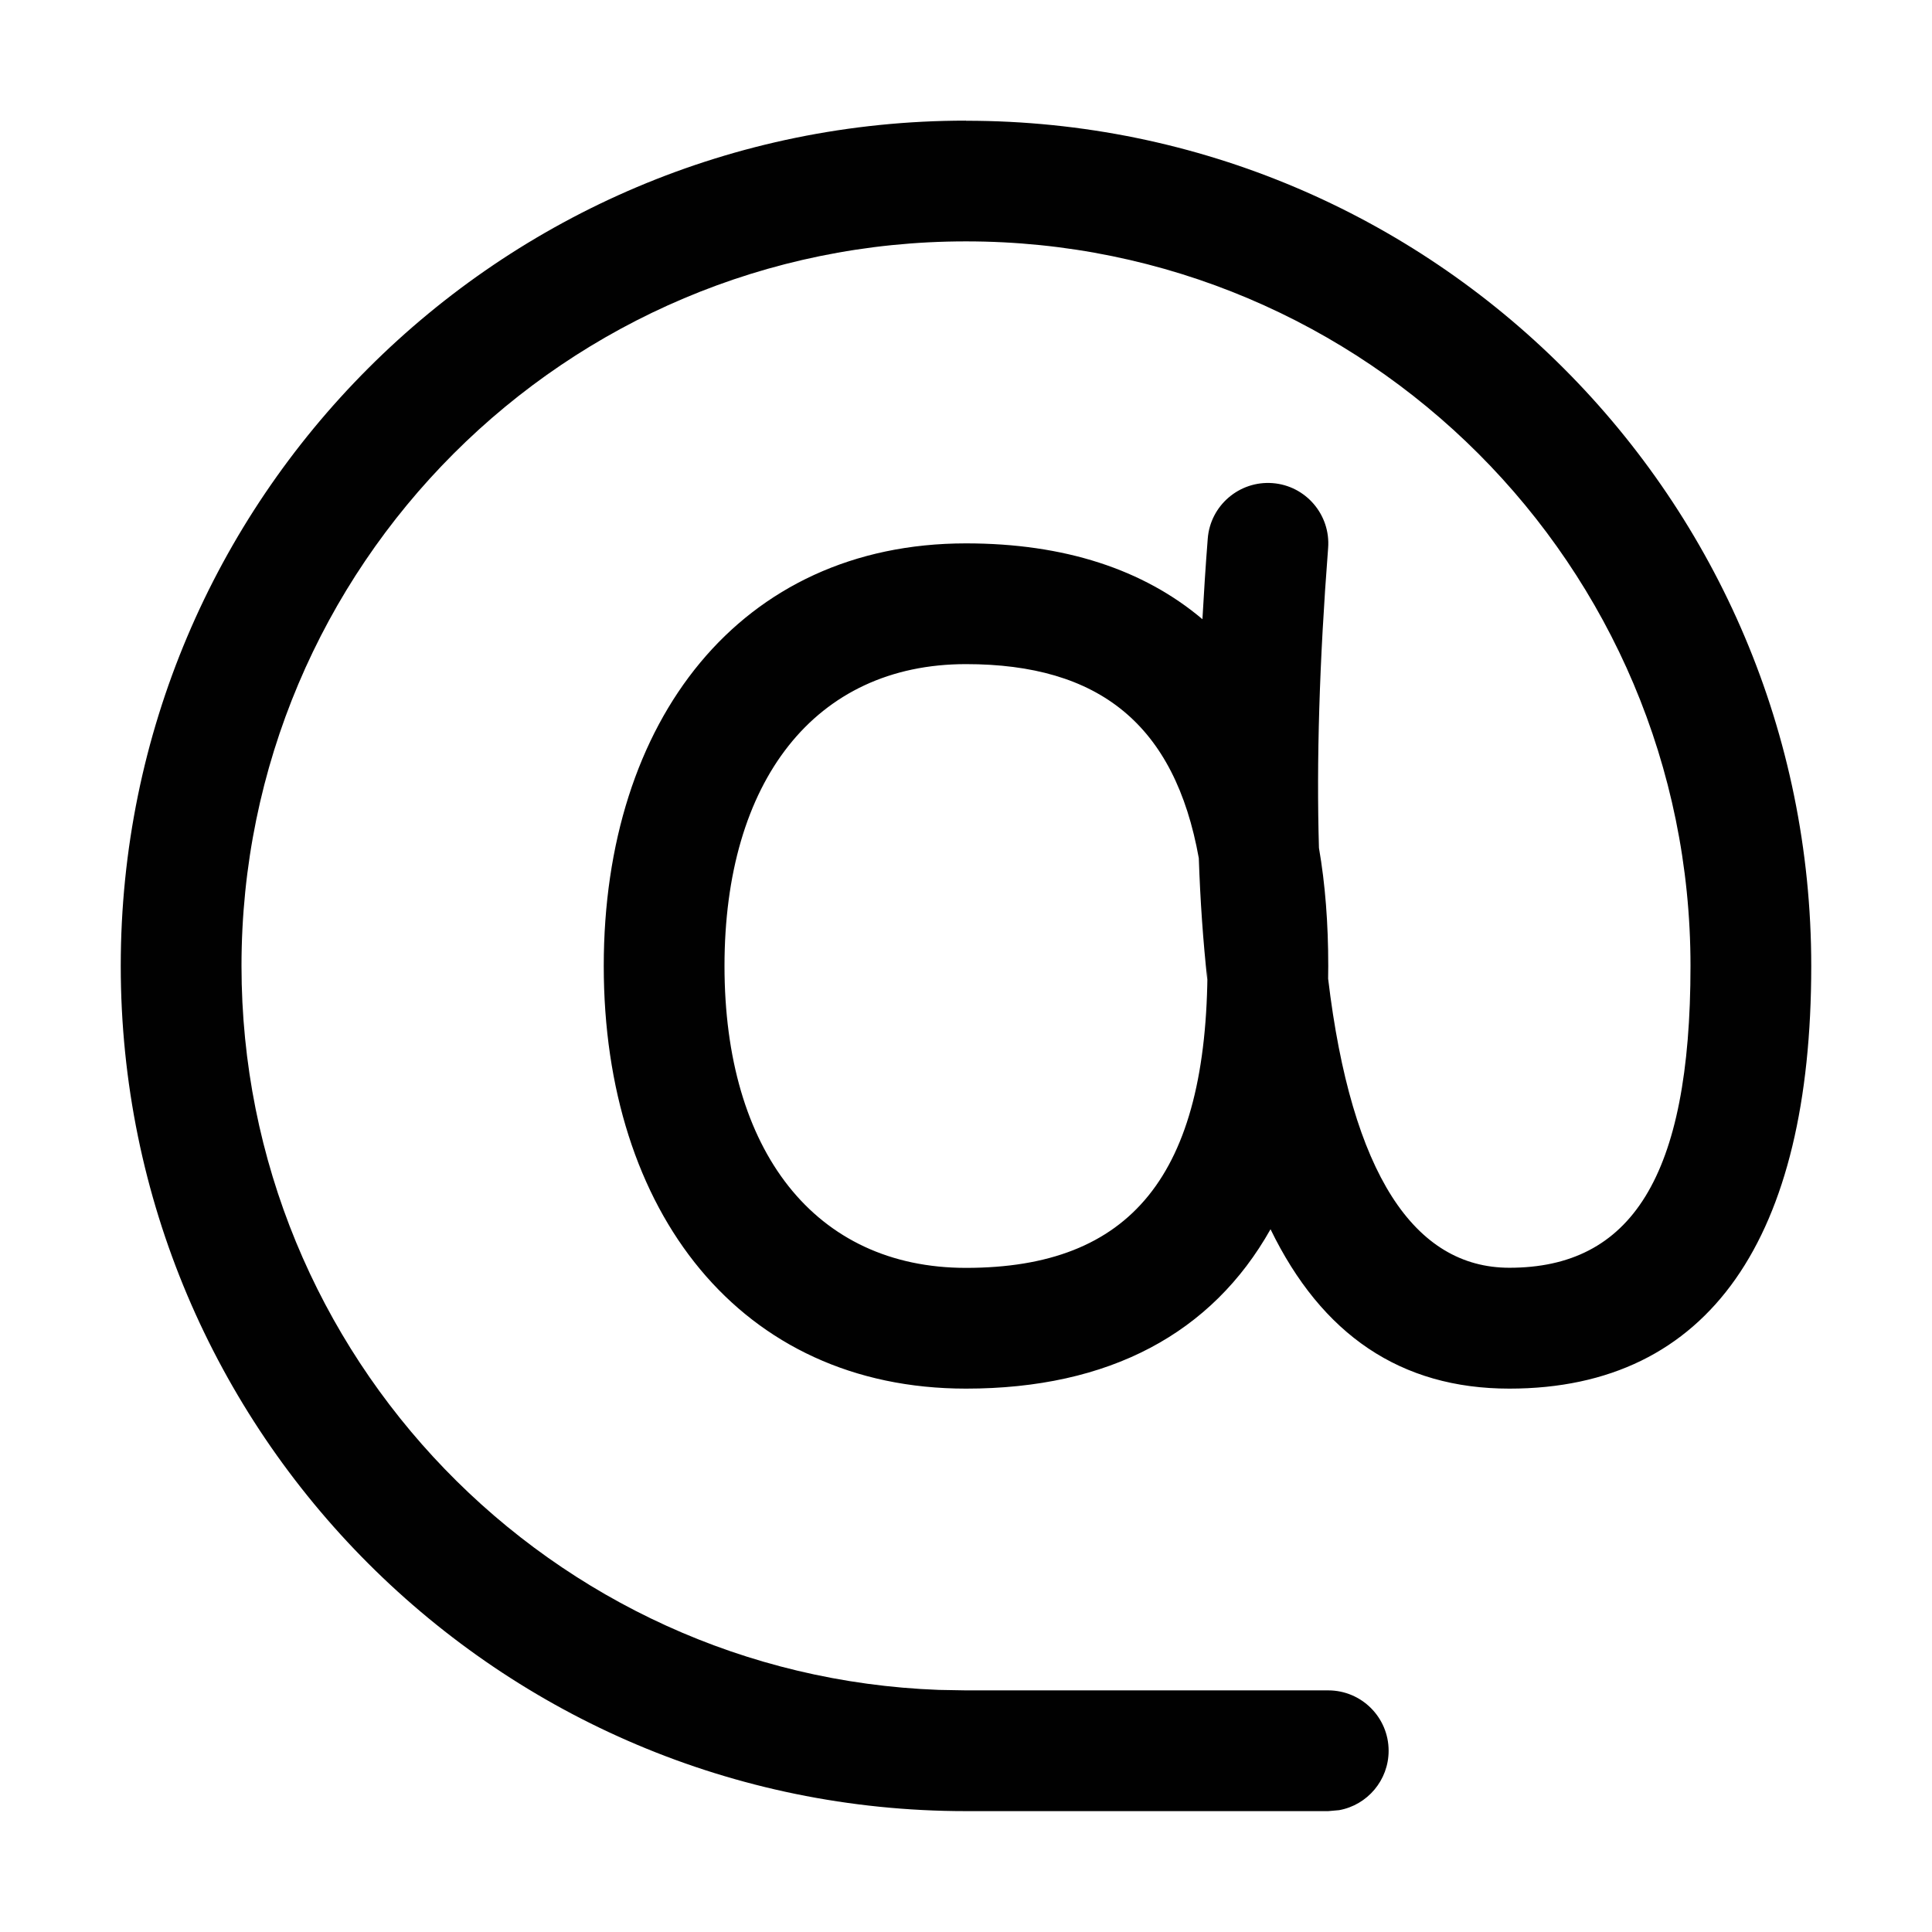
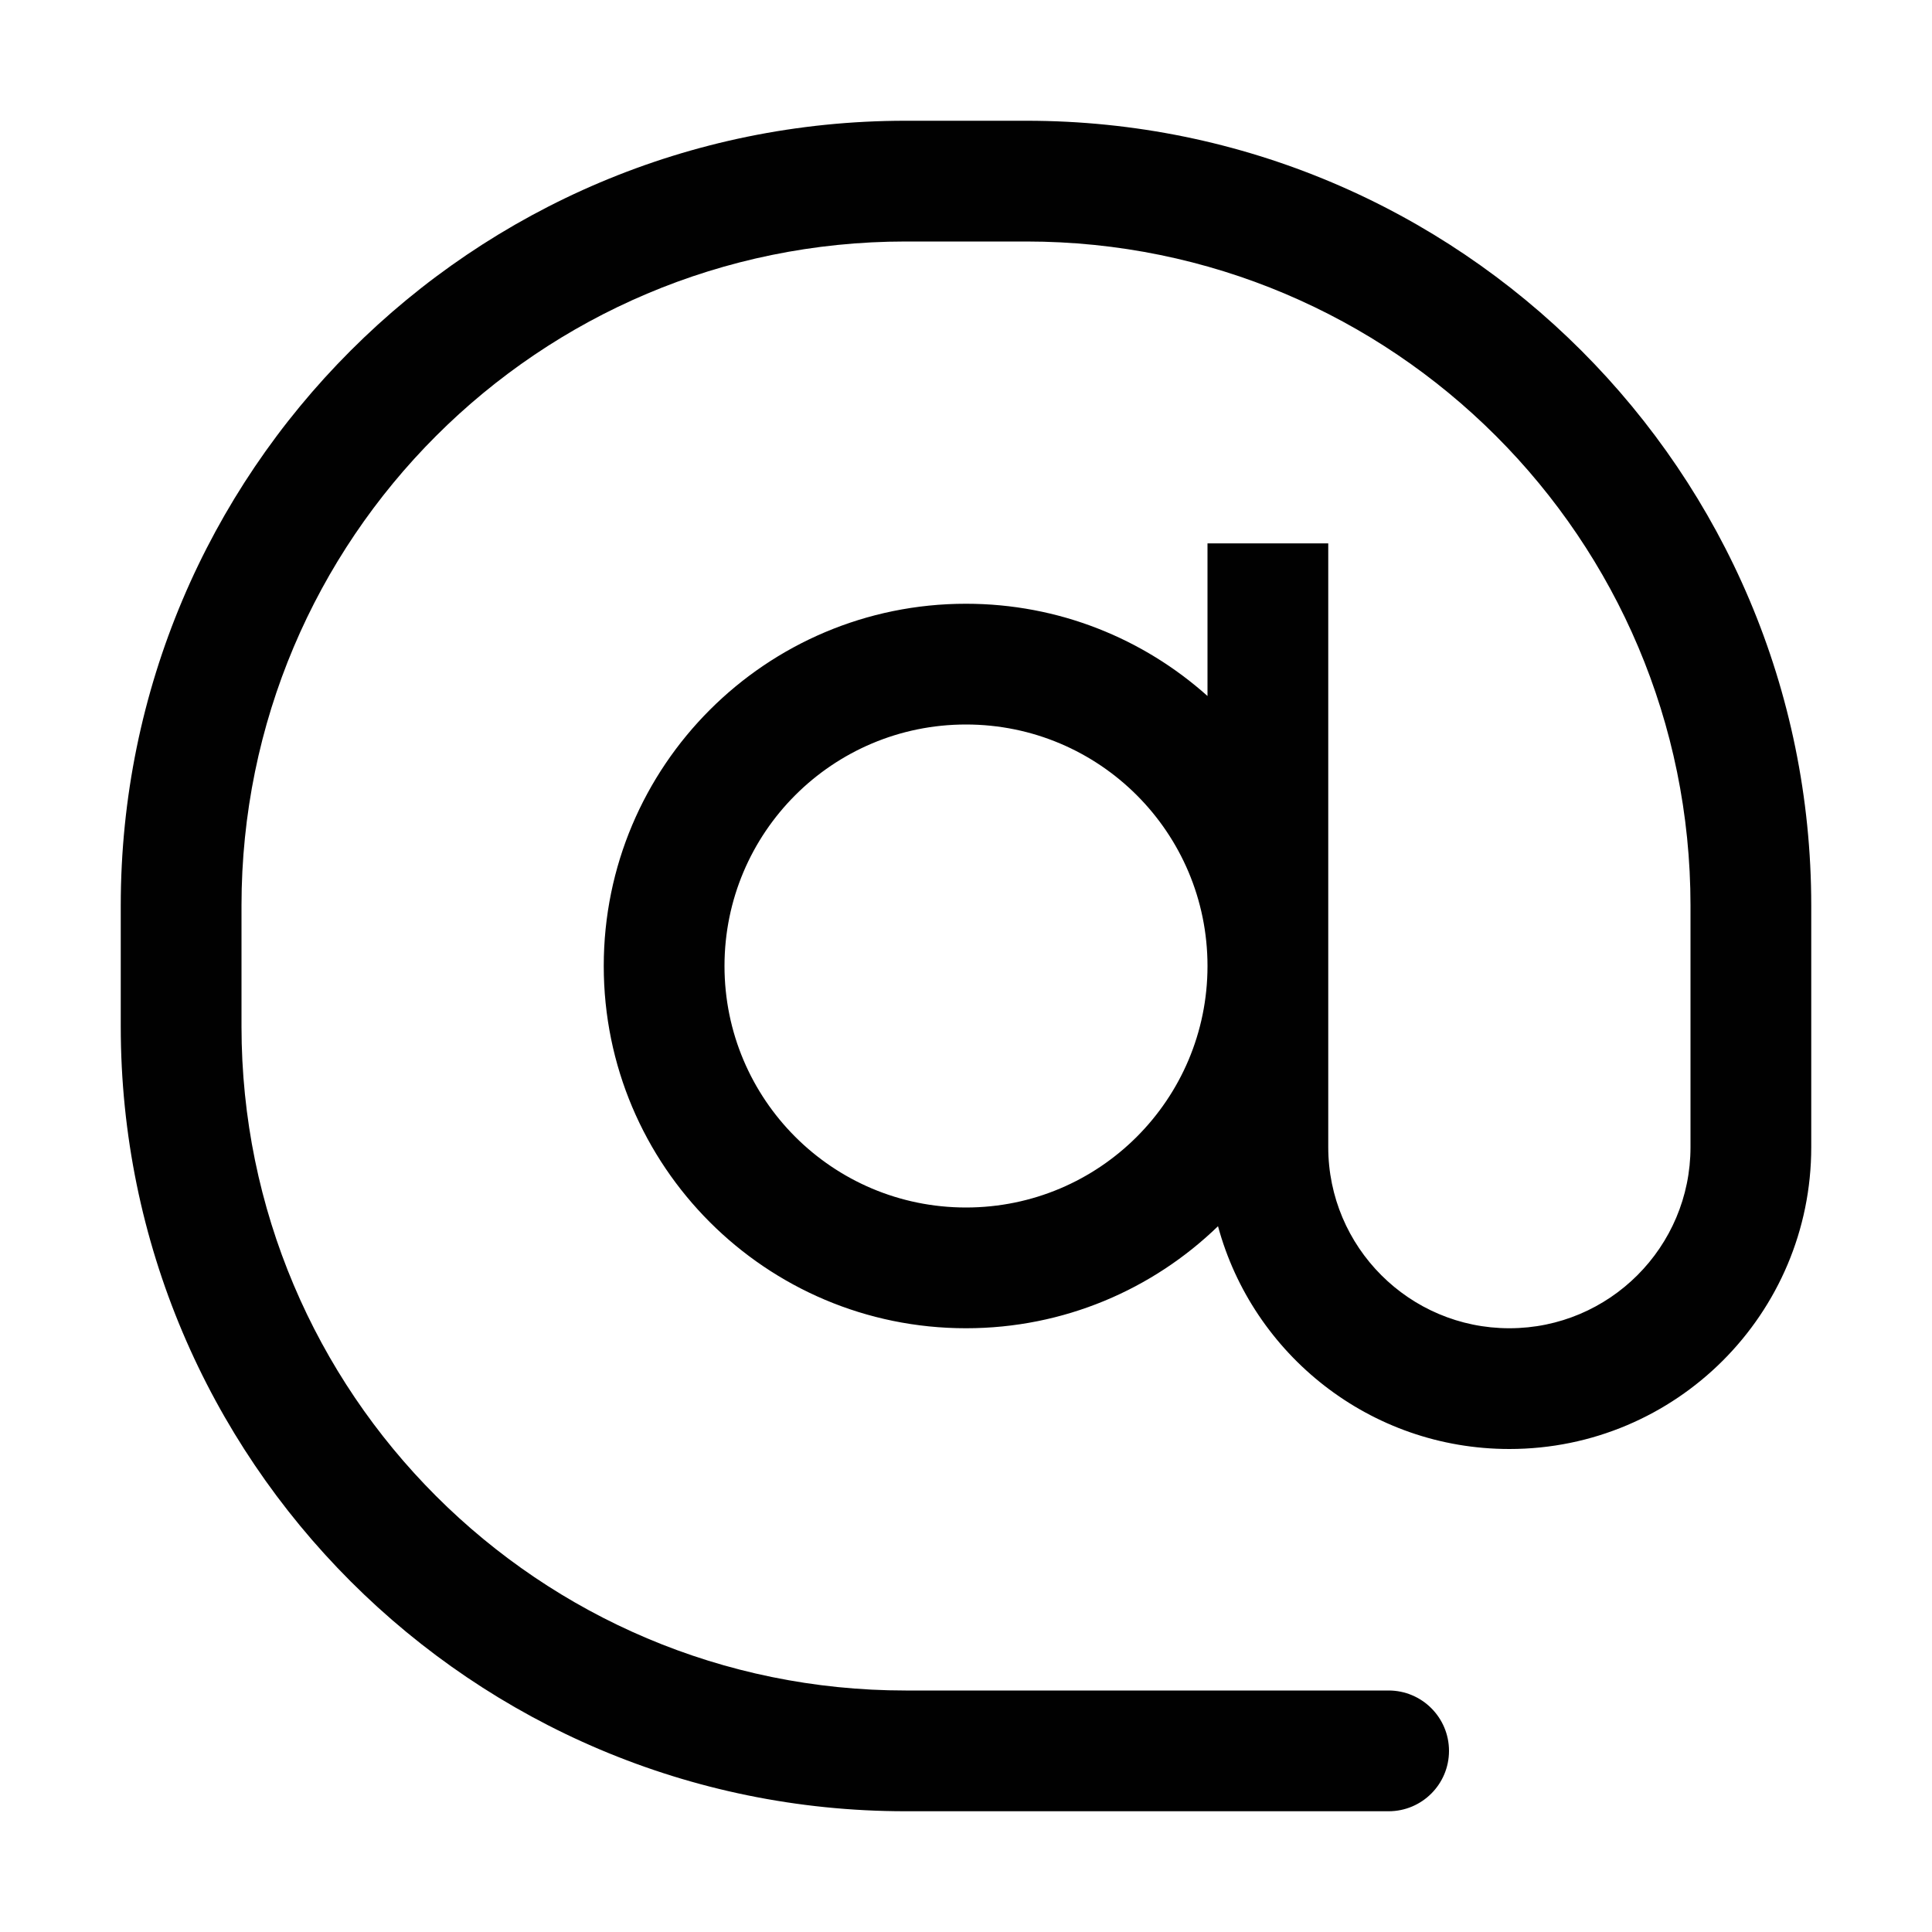
- <svg xmlns="http://www.w3.org/2000/svg" height="16" viewBox="0 0 16 16" width="16">
-   <path d="m8 1c3.866 0 7 3.134 7 7 0 2.244-.838 3.5-2.5 3.5-.901 0-1.554-.447-1.978-1.32-.485.862-1.335 1.32-2.522 1.32-1.87 0-3-1.467-3-3.5 0-2.033 1.13-3.5 3-3.5.814 0 1.469.215 1.958.628.012-.216.026-.439.044-.667.021-.275.262-.481.537-.46.275.021.481.262.46.537-.073.944-.097 1.771-.076 2.484.052.299.077.626.077.977l-.001.106c.193 1.619.715 2.394 1.501 2.394 1.004 0 1.5-.744 1.5-2.5 0-3.314-2.686-6-6-6s-6 2.686-6 6c0 3.238 2.566 5.878 5.775 5.996l.225.004h3c.276 0 .5.224.5.5 0 .245-.177.45-.41.492l-.09.008h-3c-3.866 0-7-3.134-7-7 0-3.866 3.134-7 7-7zm0 4.5c-1.253 0-2 .971-2 2.5s.747 2.5 2 2.5c1.363 0 2-.763 2-2.5l-.002.112c-.034-.314-.058-.649-.07-1.005-.199-1.109-.827-1.607-1.928-1.607z" fill="#010101" />
+ <svg xmlns="http://www.w3.org/2000/svg" width="16" height="16" viewBox="0 0 16 16" fill="none">
+   <path fill-rule="evenodd" clip-rule="evenodd" d="M2 7.5C2 4.462 4.462 2 7.5 2H8.5C11.538 2 14 4.462 14 7.5V9.5C14 10.328 13.328 11 12.5 11C11.672 11 11 10.328 11 9.5V8V4.5H10V5.764C9.469 5.289 8.768 5 8 5C6.343 5 5 6.343 5 8C5 9.657 6.343 11 8 11C8.811 11 9.547 10.678 10.087 10.155C10.375 11.218 11.346 12 12.5 12C13.881 12 15 10.881 15 9.5V7.5C15 3.91 12.09 1 8.5 1H7.5C3.91 1 1 3.91 1 7.5V8.5C1 12.09 3.91 15 7.5 15H11.5C11.776 15 12 14.776 12 14.5C12 14.224 11.776 14 11.5 14H7.5C4.462 14 2 11.538 2 8.5V7.5ZM10 8C10 6.895 9.105 6 8 6C6.895 6 6 6.895 6 8C6 9.105 6.895 10 8 10C9.105 10 10 9.105 10 8Z" fill="#010101" />
</svg>
